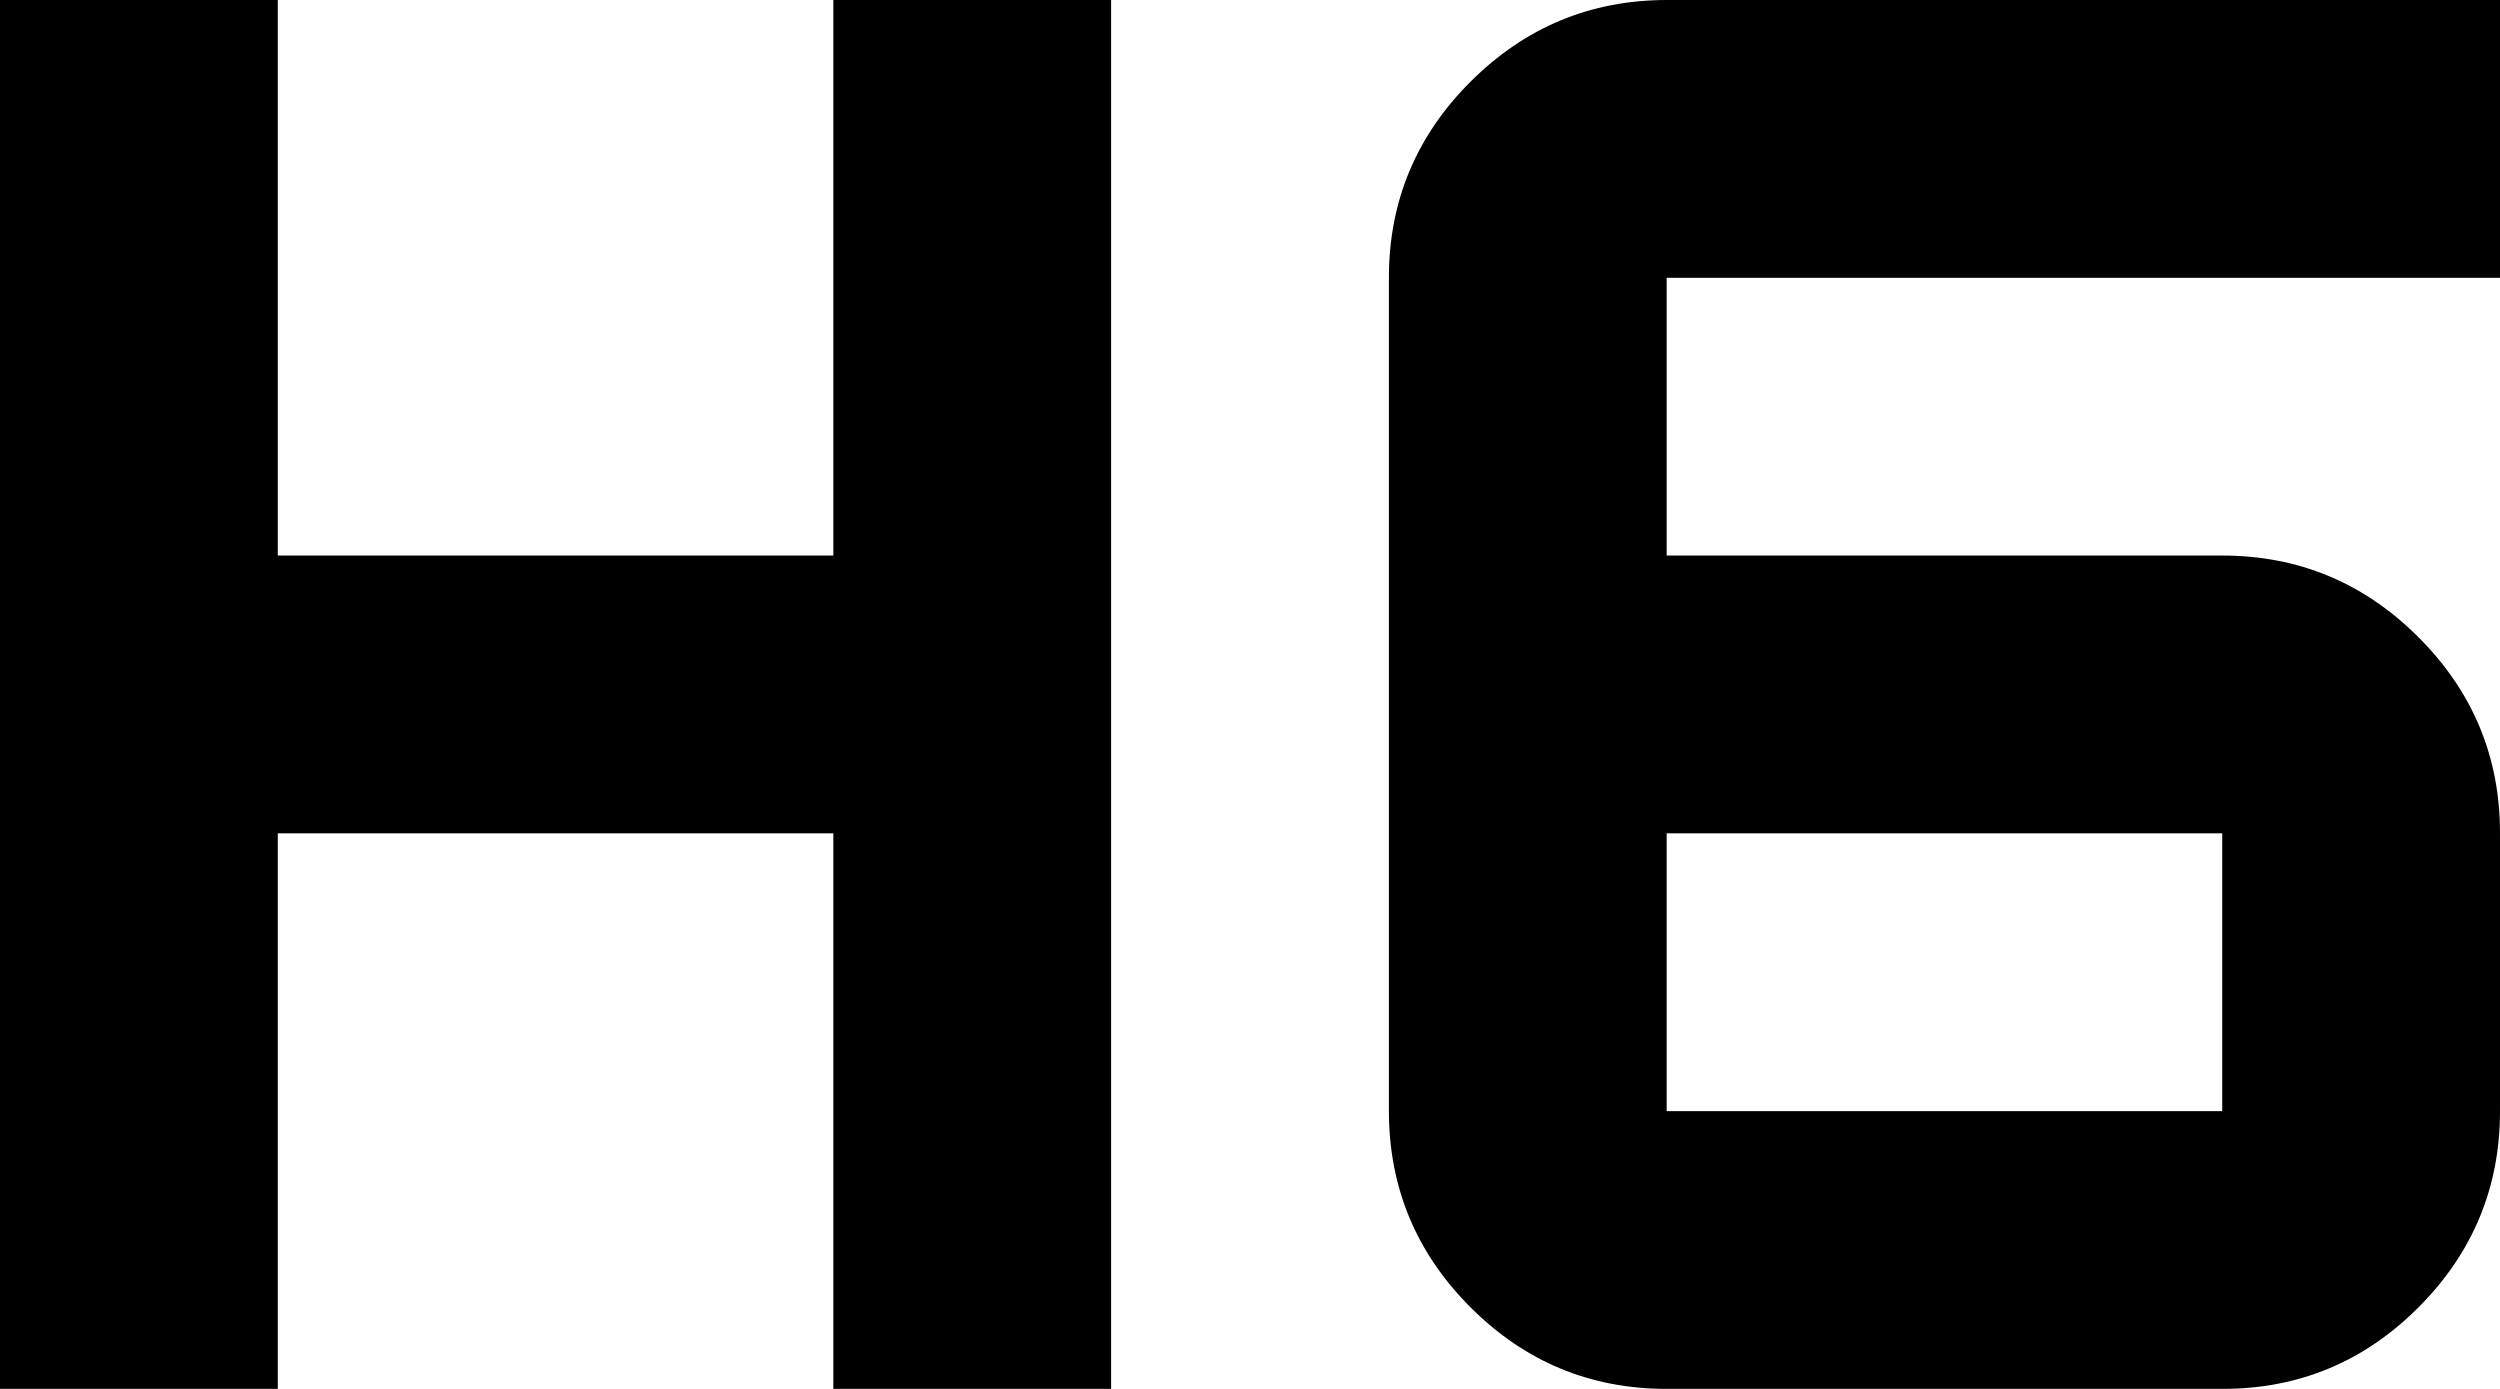
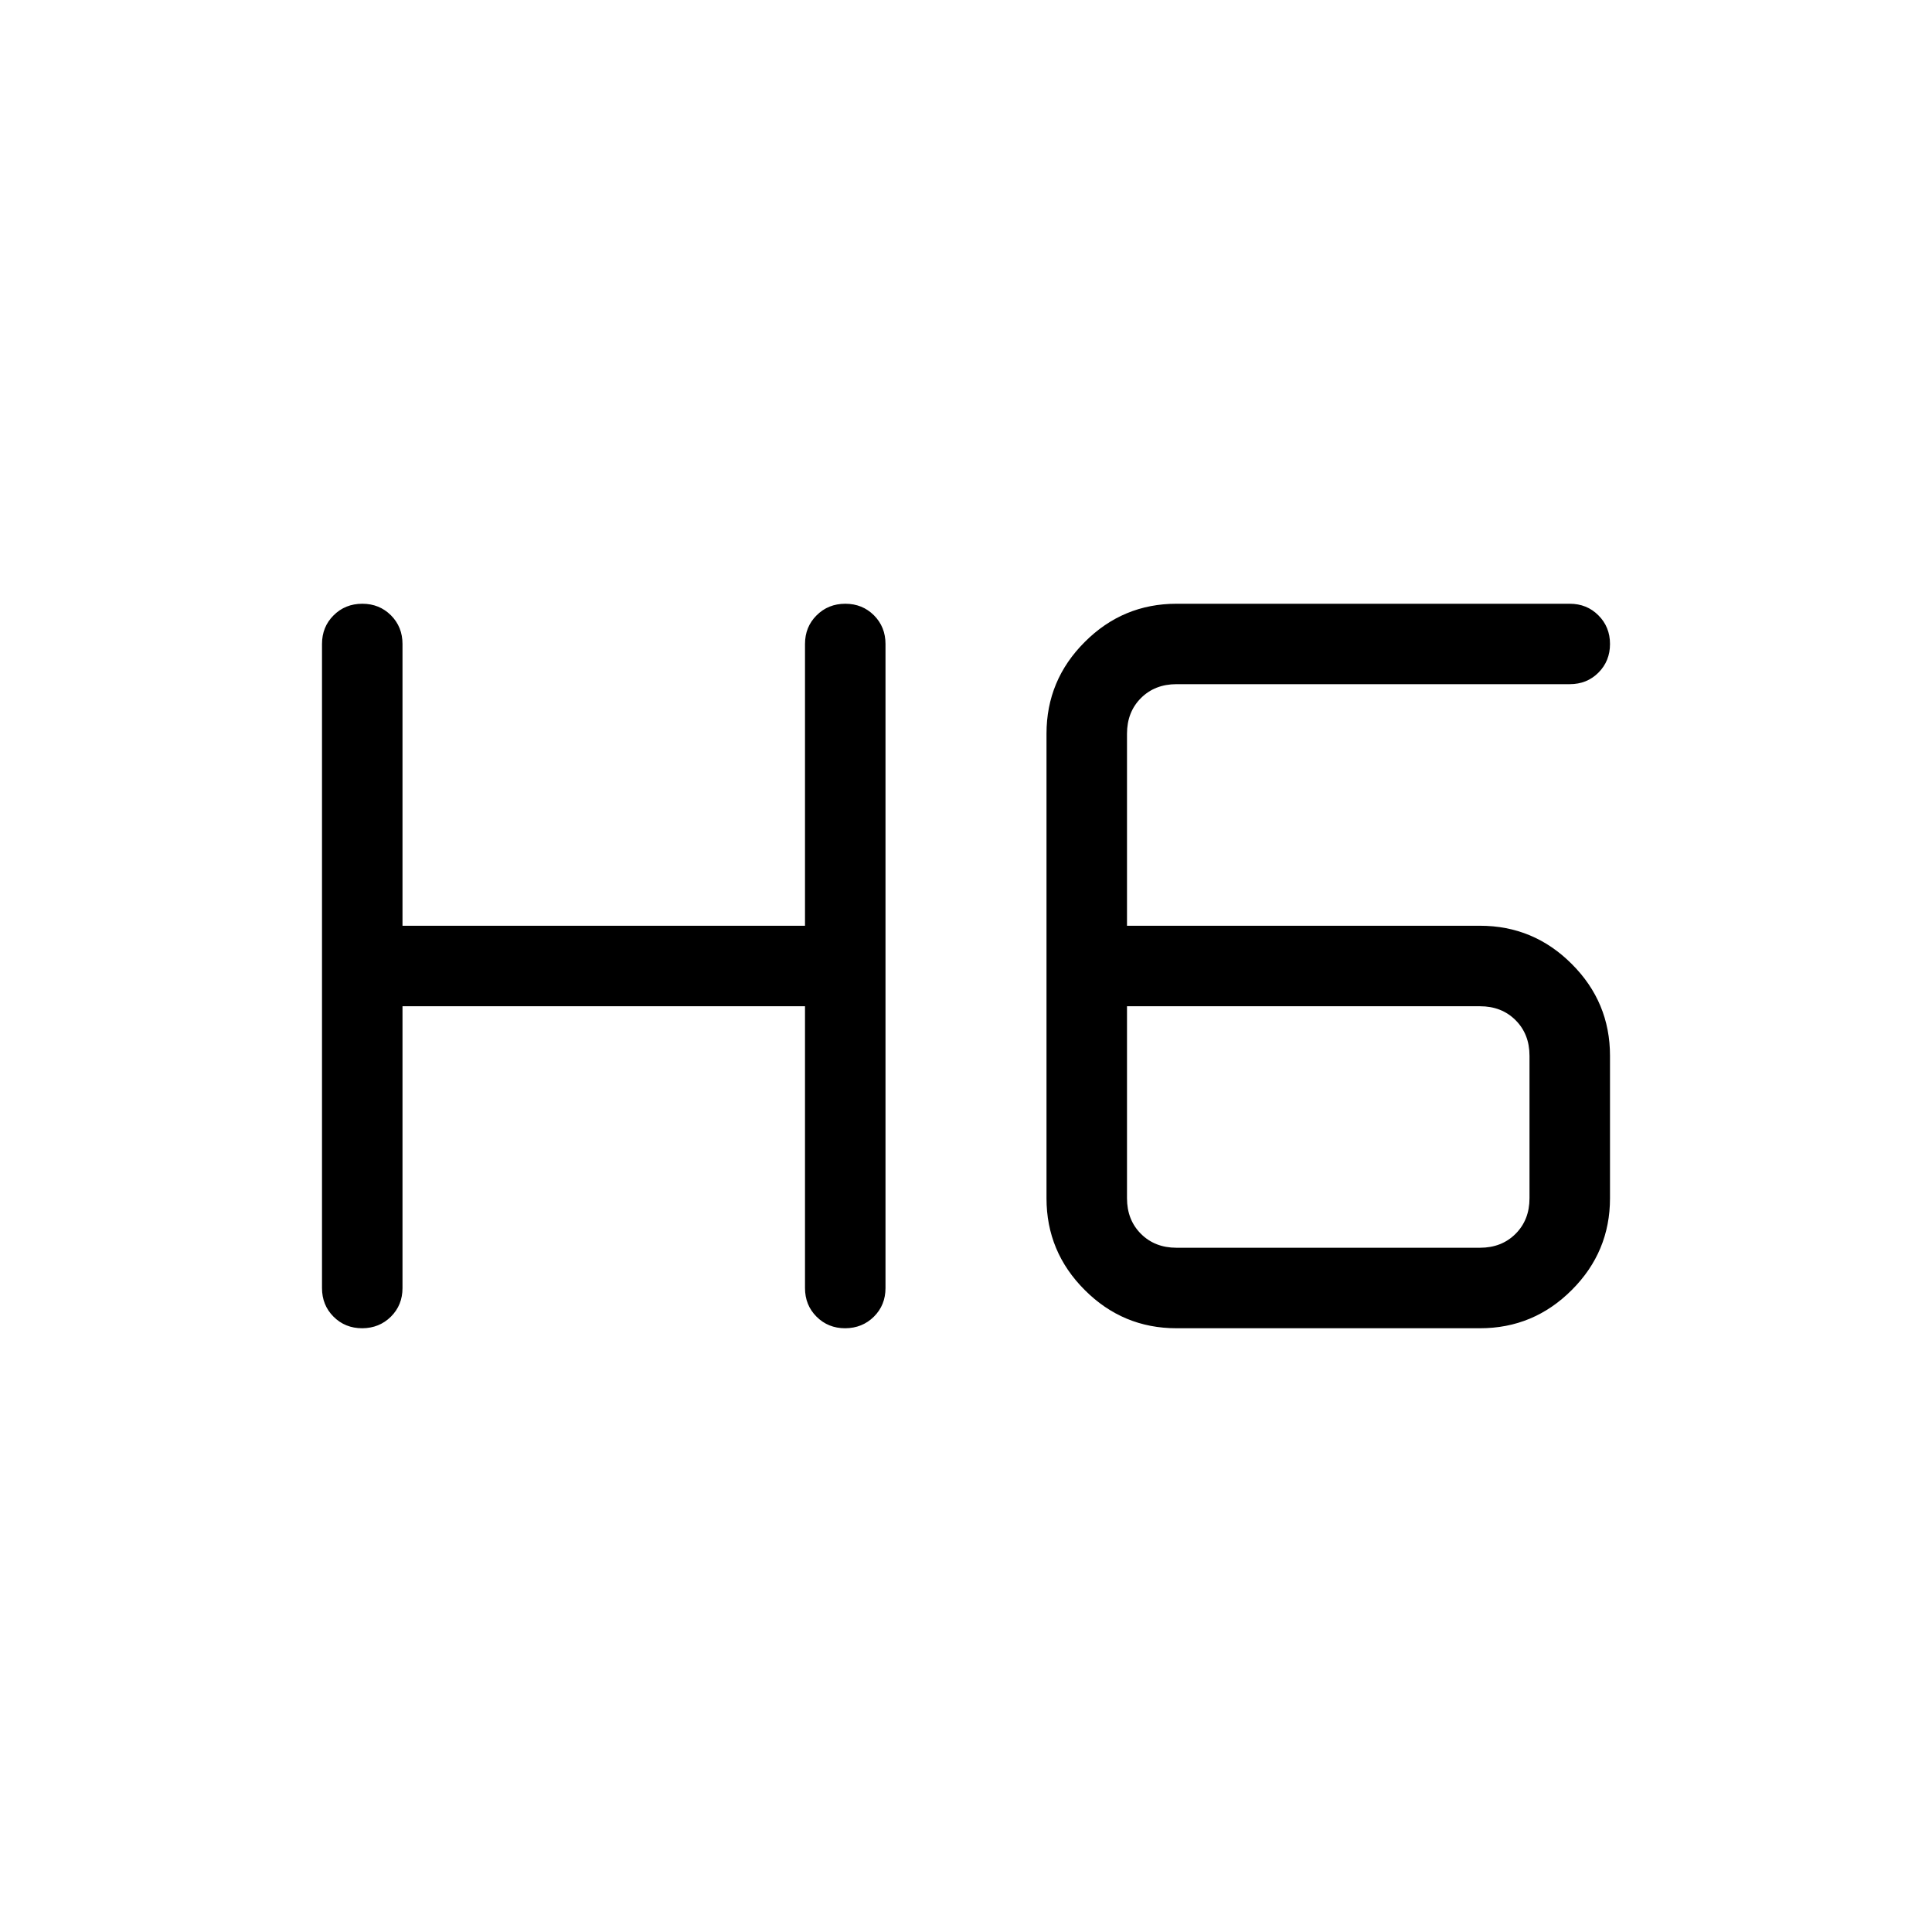
- <svg xmlns="http://www.w3.org/2000/svg" viewBox="3 7 18 10">
-   <path fill="currentColor" d="M3 17V7h2v4h4V7h2v10H9v-4H5v4zm12 0q-.825 0-1.412-.587T13 15V9q0-.825.588-1.412T15 7h6v2h-6v2h4q.825 0 1.413.588T21 13v2q0 .825-.587 1.413T19 17zm0-4v2h4v-2z" />
+ <svg xmlns="http://www.w3.org/2000/svg" viewBox="0 0 24 24">
+   <path fill="currentColor" d="M4.5 16.5q-.213 0-.357-.144Q4 16.213 4 16V8q0-.213.144-.356q.144-.144.357-.144q.212 0 .356.144Q5 7.788 5 8v3.5h5V8q0-.213.144-.356q.144-.144.357-.144q.212 0 .356.144Q11 7.788 11 8v8q0 .213-.144.356t-.357.144q-.212 0-.356-.144Q10 16.213 10 16v-3.5H5V16q0 .213-.144.356t-.357.144m10.116 0q-.666 0-1.14-.475q-.475-.474-.475-1.14v-5.77q0-.666.475-1.14q.474-.475 1.14-.475H19.5q.213 0 .356.144Q20 7.788 20 8t-.144.356q-.143.143-.356.143h-4.885q-.269 0-.442.173T14 9.115V11.5h4.385q.666 0 1.14.475q.475.474.475 1.14v1.77q0 .666-.475 1.14q-.474.475-1.14.475zm-.615-4v2.385q0 .269.173.442t.442.173h3.77q.269 0 .442-.173t.173-.442v-1.77q0-.269-.173-.442t-.442-.173z" />
</svg>
